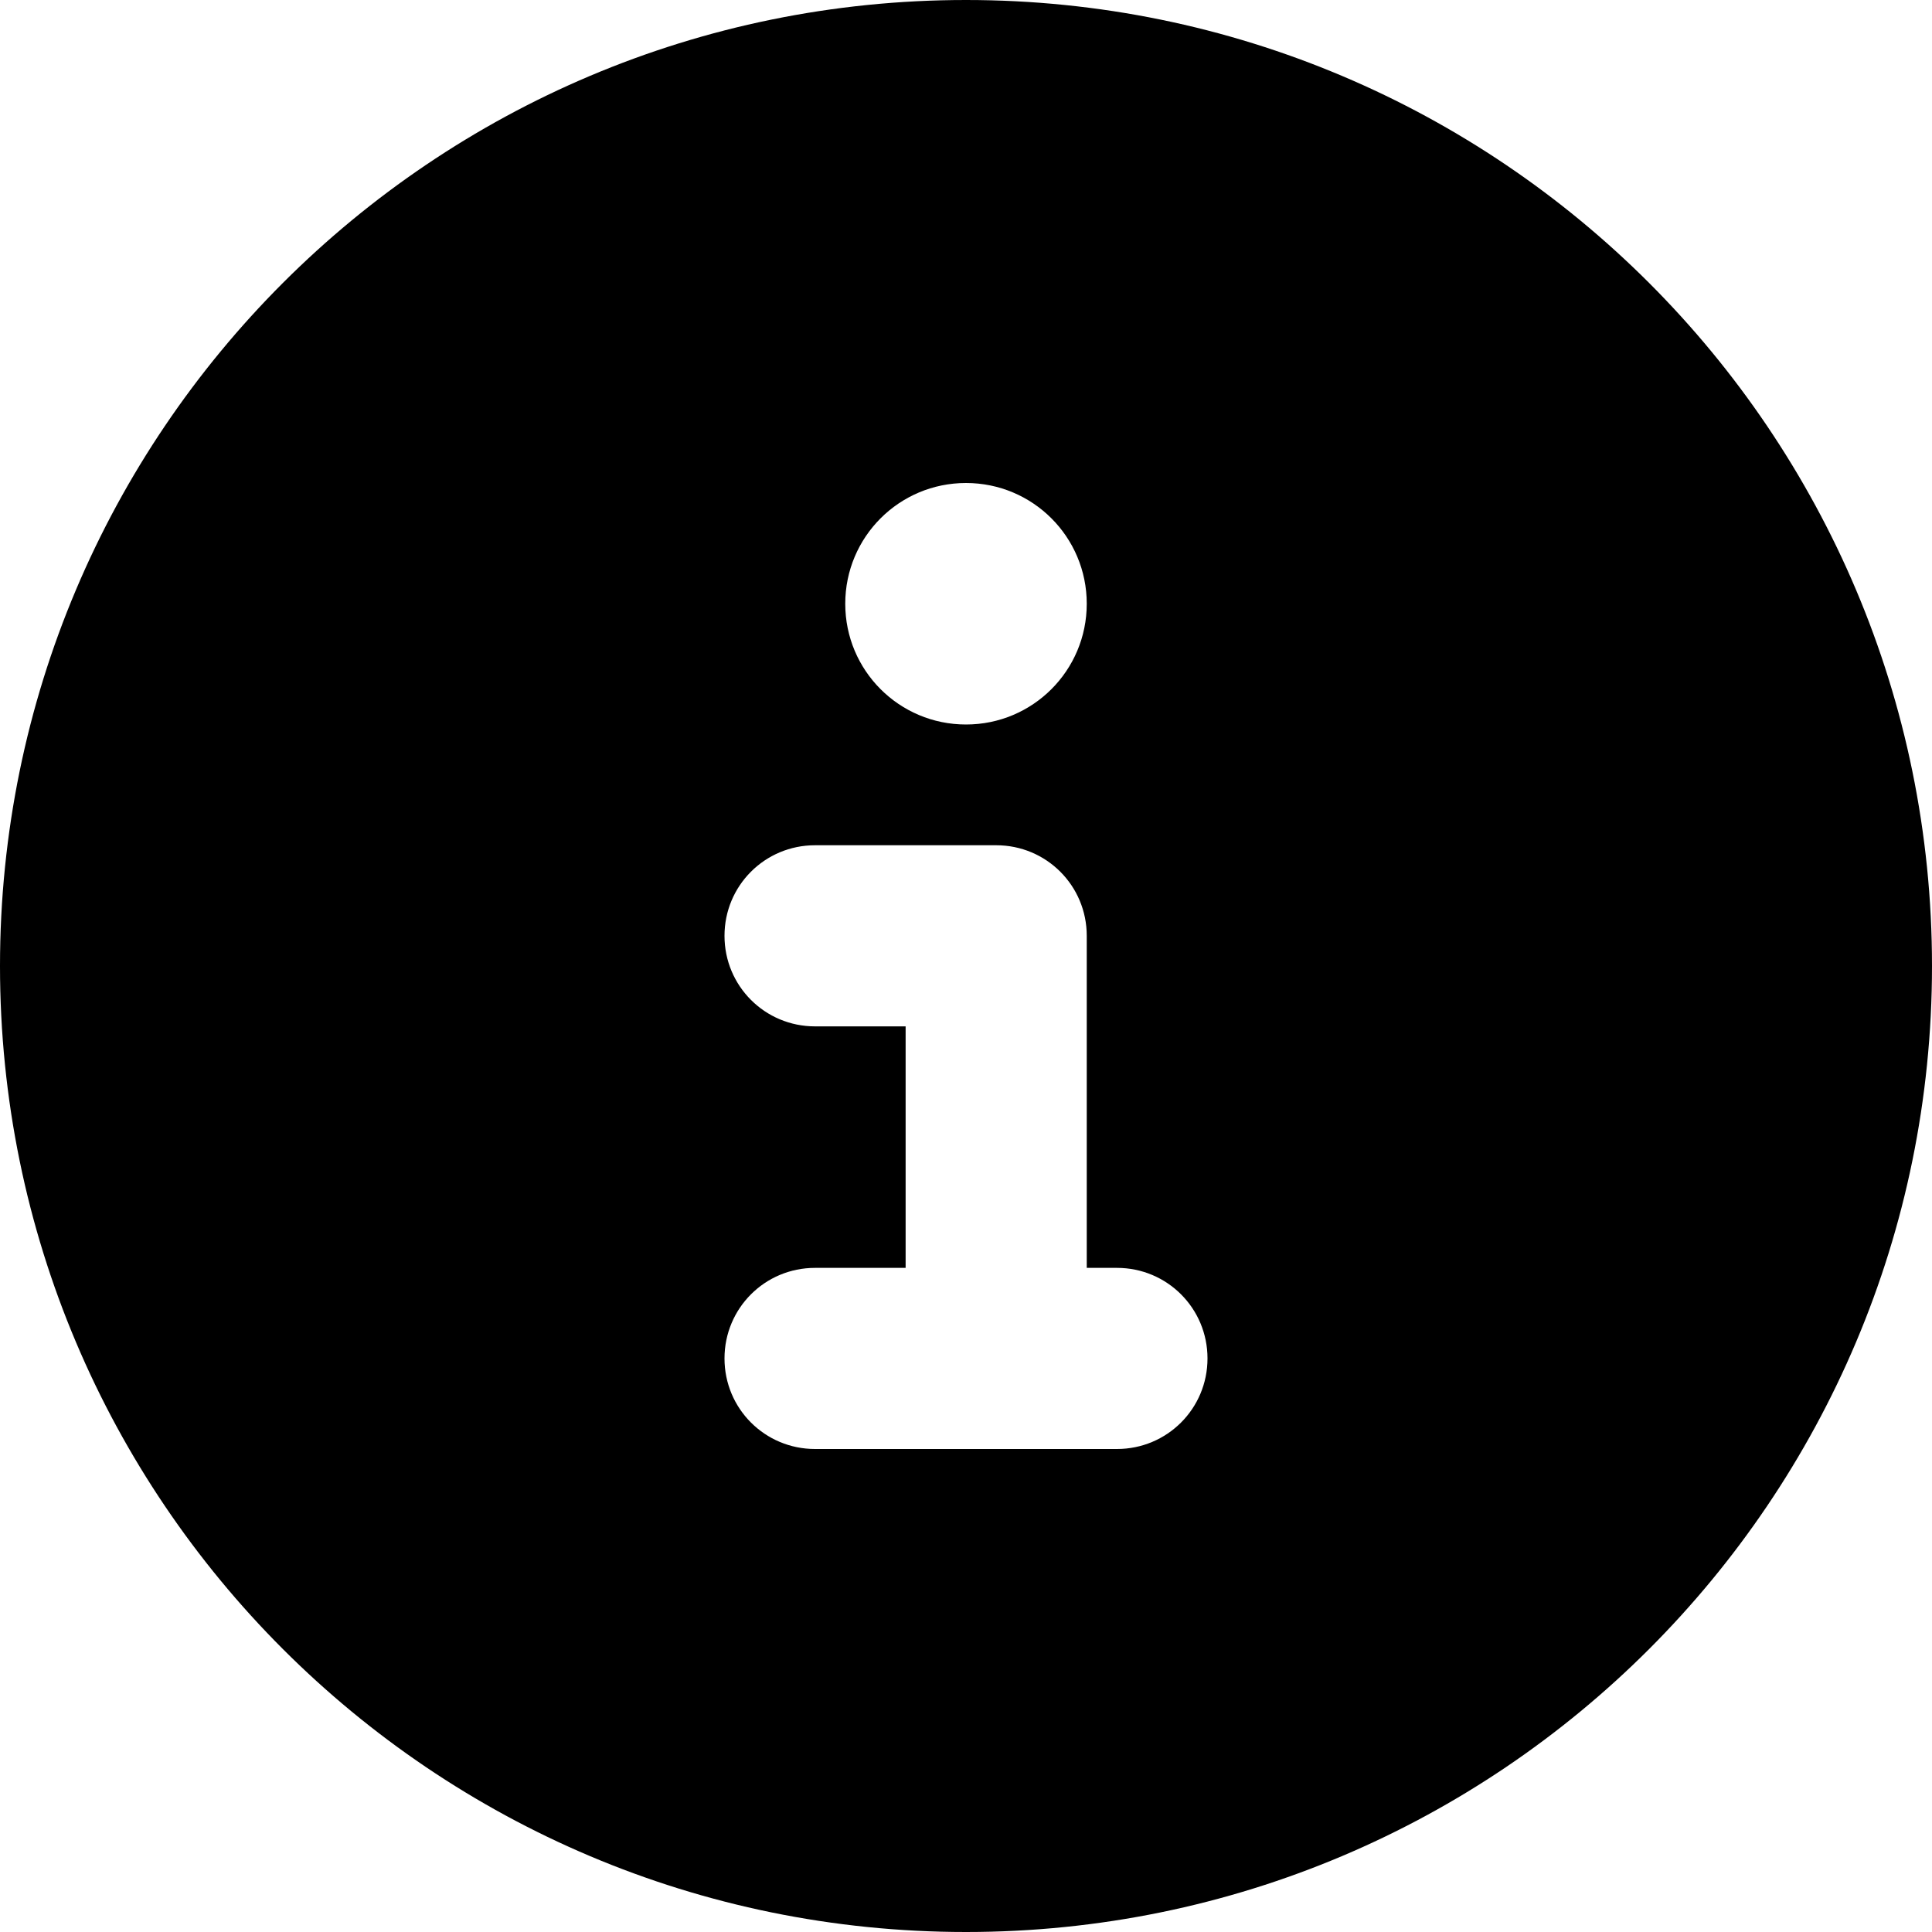
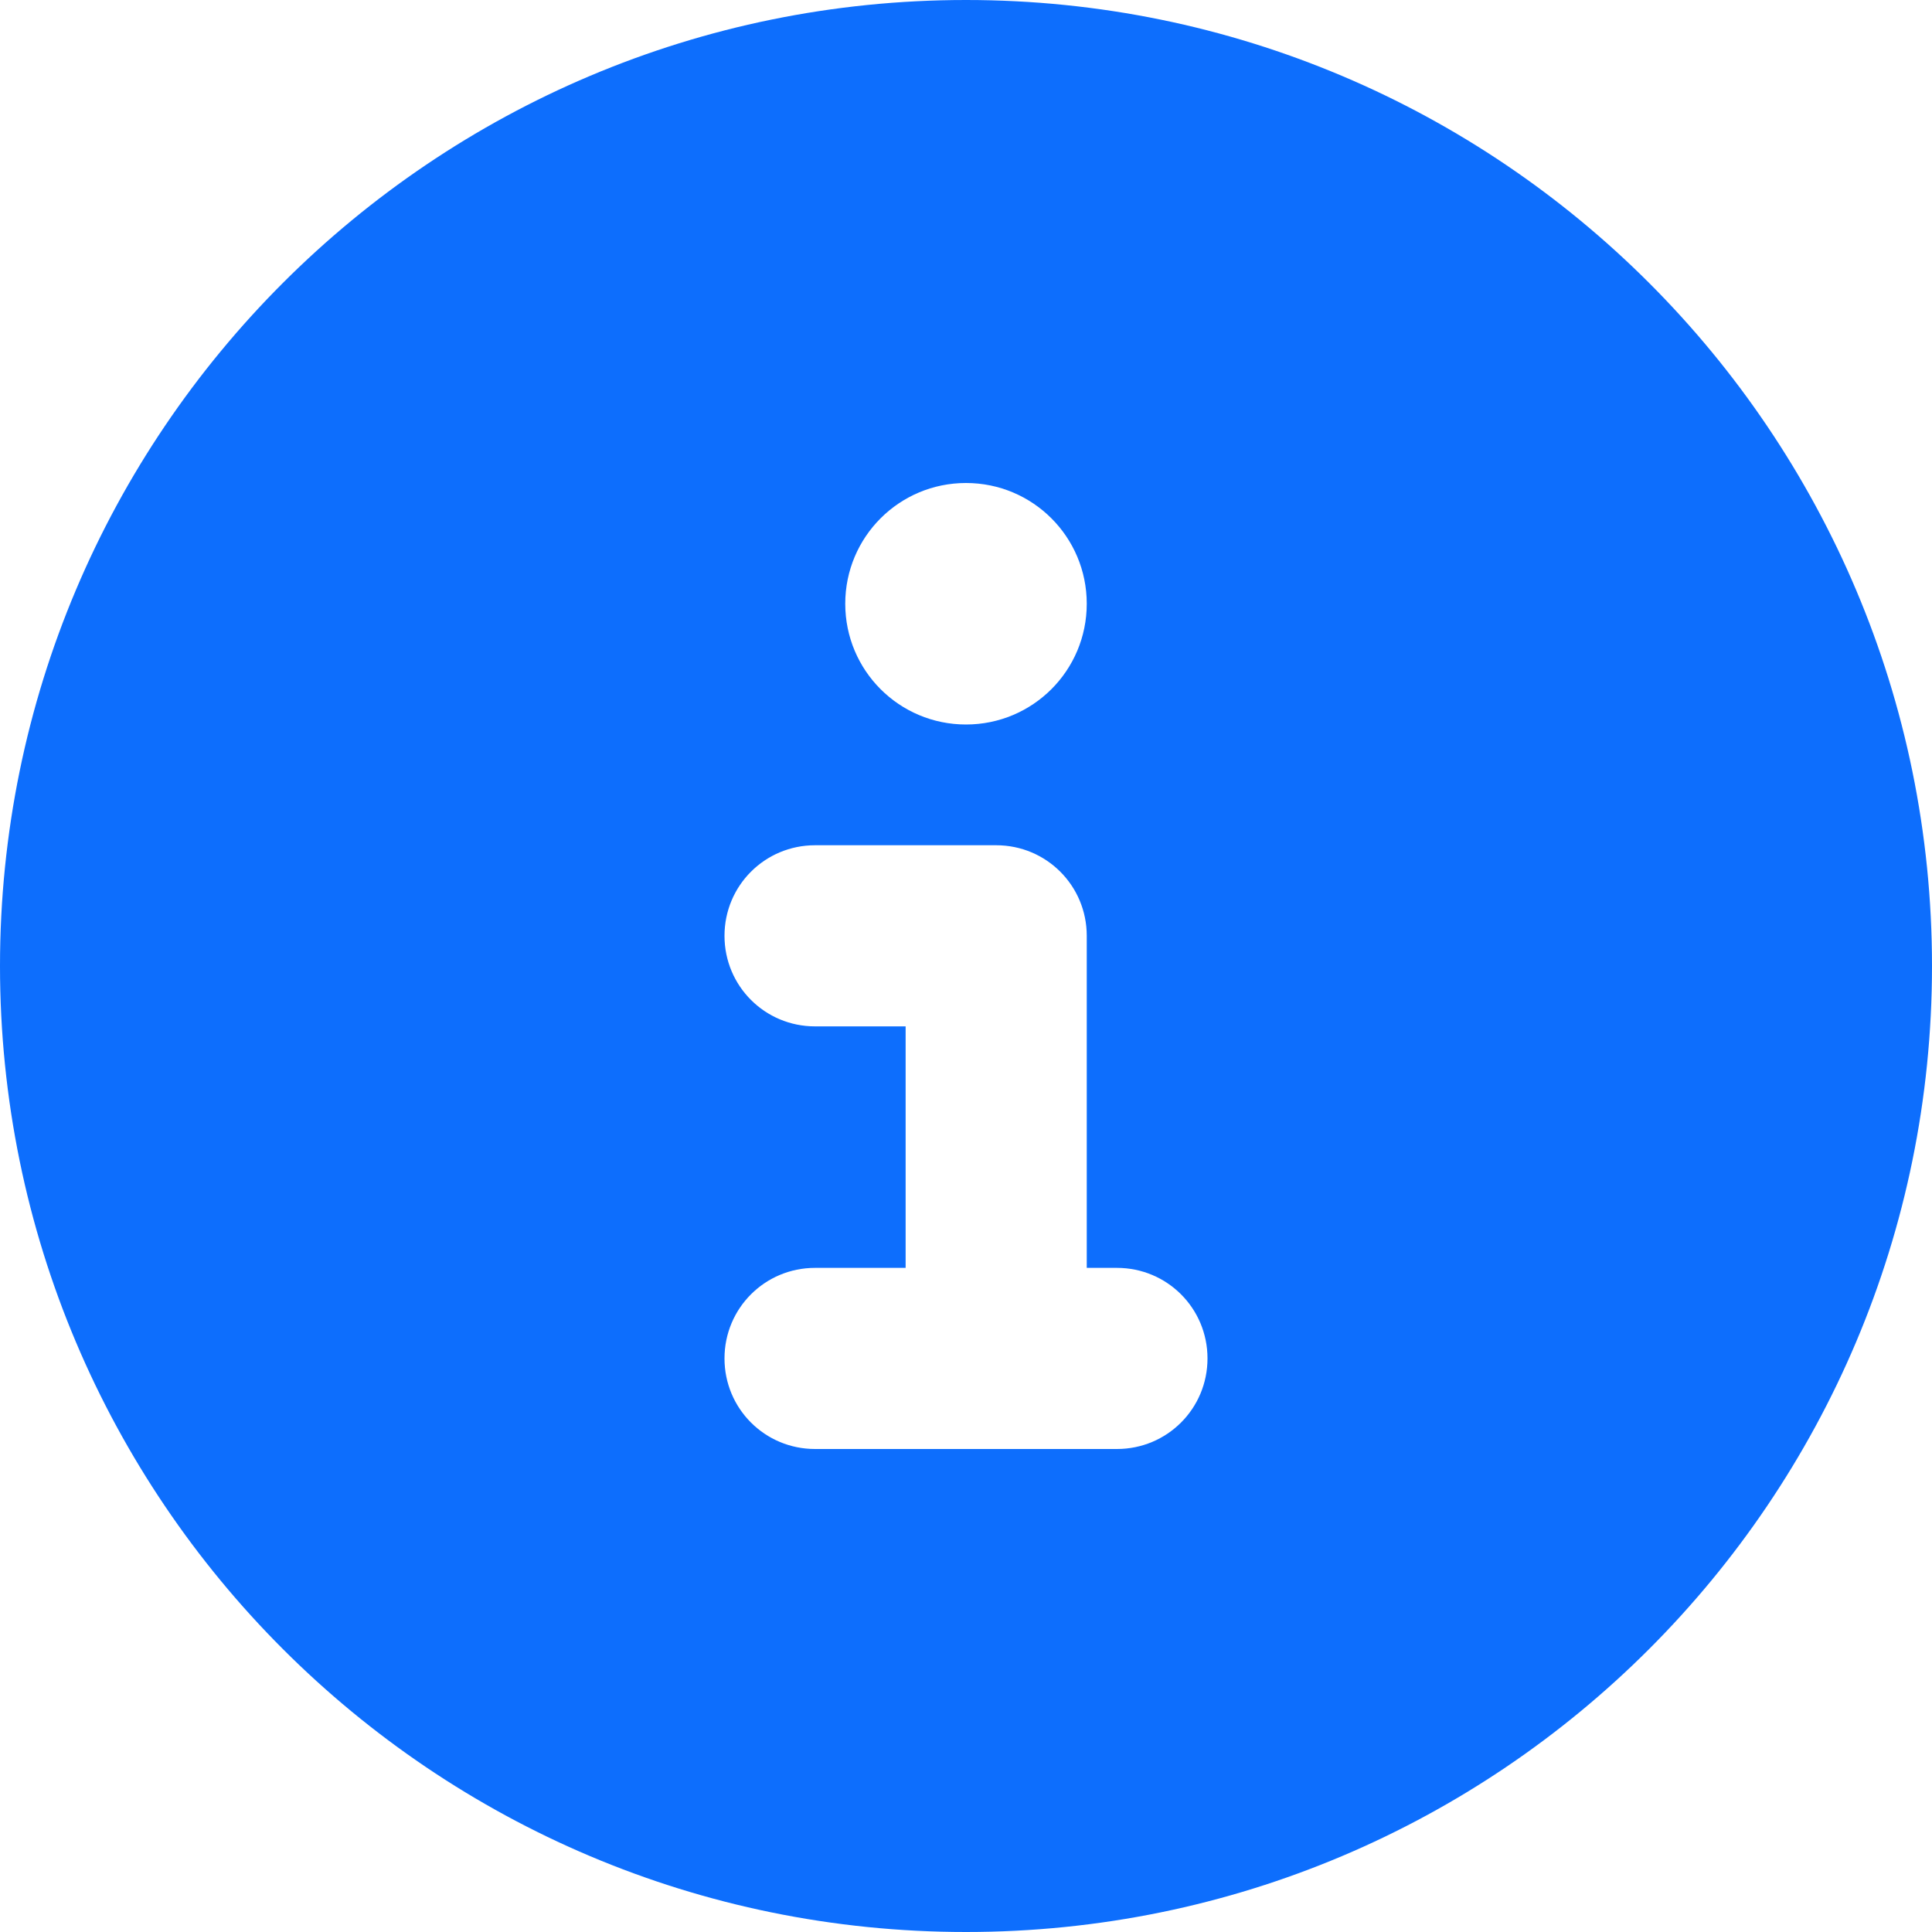
- <svg xmlns="http://www.w3.org/2000/svg" viewBox="0 0 512 512">
+ <svg xmlns="http://www.w3.org/2000/svg" fill="#0d6efd" viewBox="0 0 512 512">
  <path d="M256 512c141.4 0 256-114.6 256-256S397.4 0 256 0S0 114.6 0 256S114.6 512 256 512zM216 336h24V272H216c-13.3 0-24-10.7-24-24s10.7-24 24-24h48c13.3 0 24 10.7 24 24v88h8c13.3 0 24 10.7 24 24s-10.7 24-24 24H216c-13.3 0-24-10.7-24-24s10.7-24 24-24zm40-144c-17.7 0-32-14.3-32-32s14.3-32 32-32s32 14.3 32 32s-14.3 32-32 32z" />
</svg>
